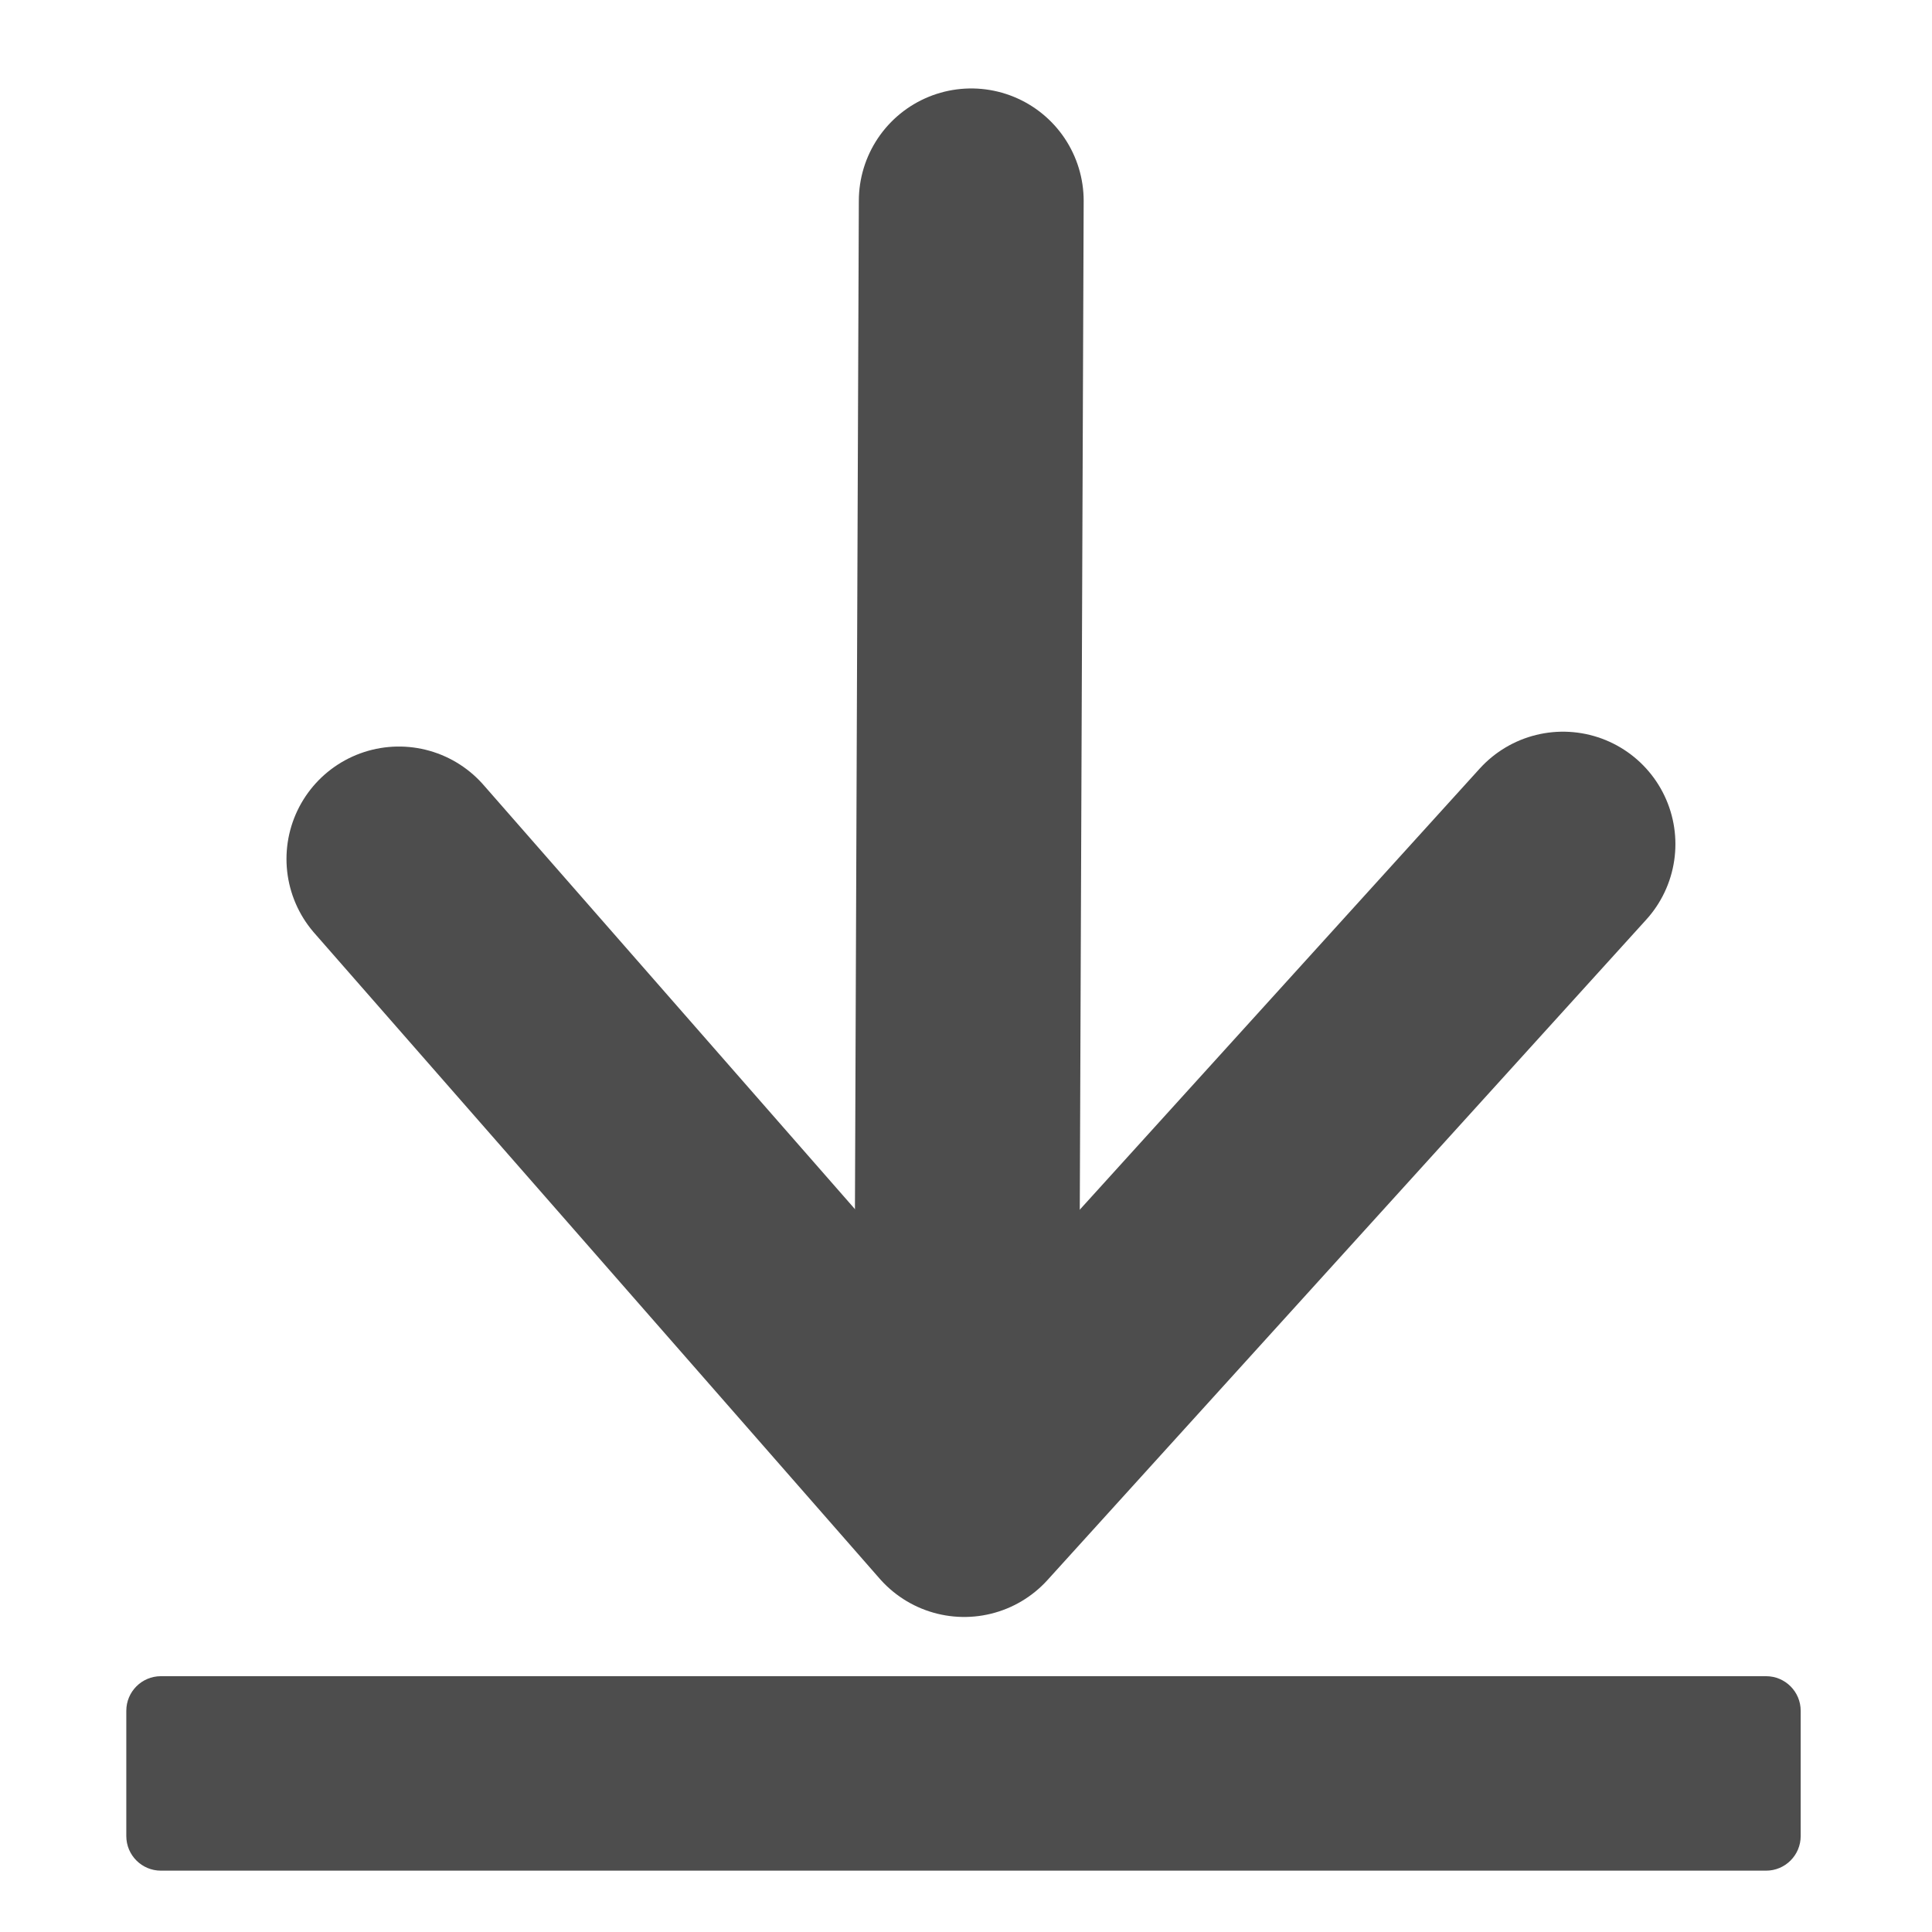
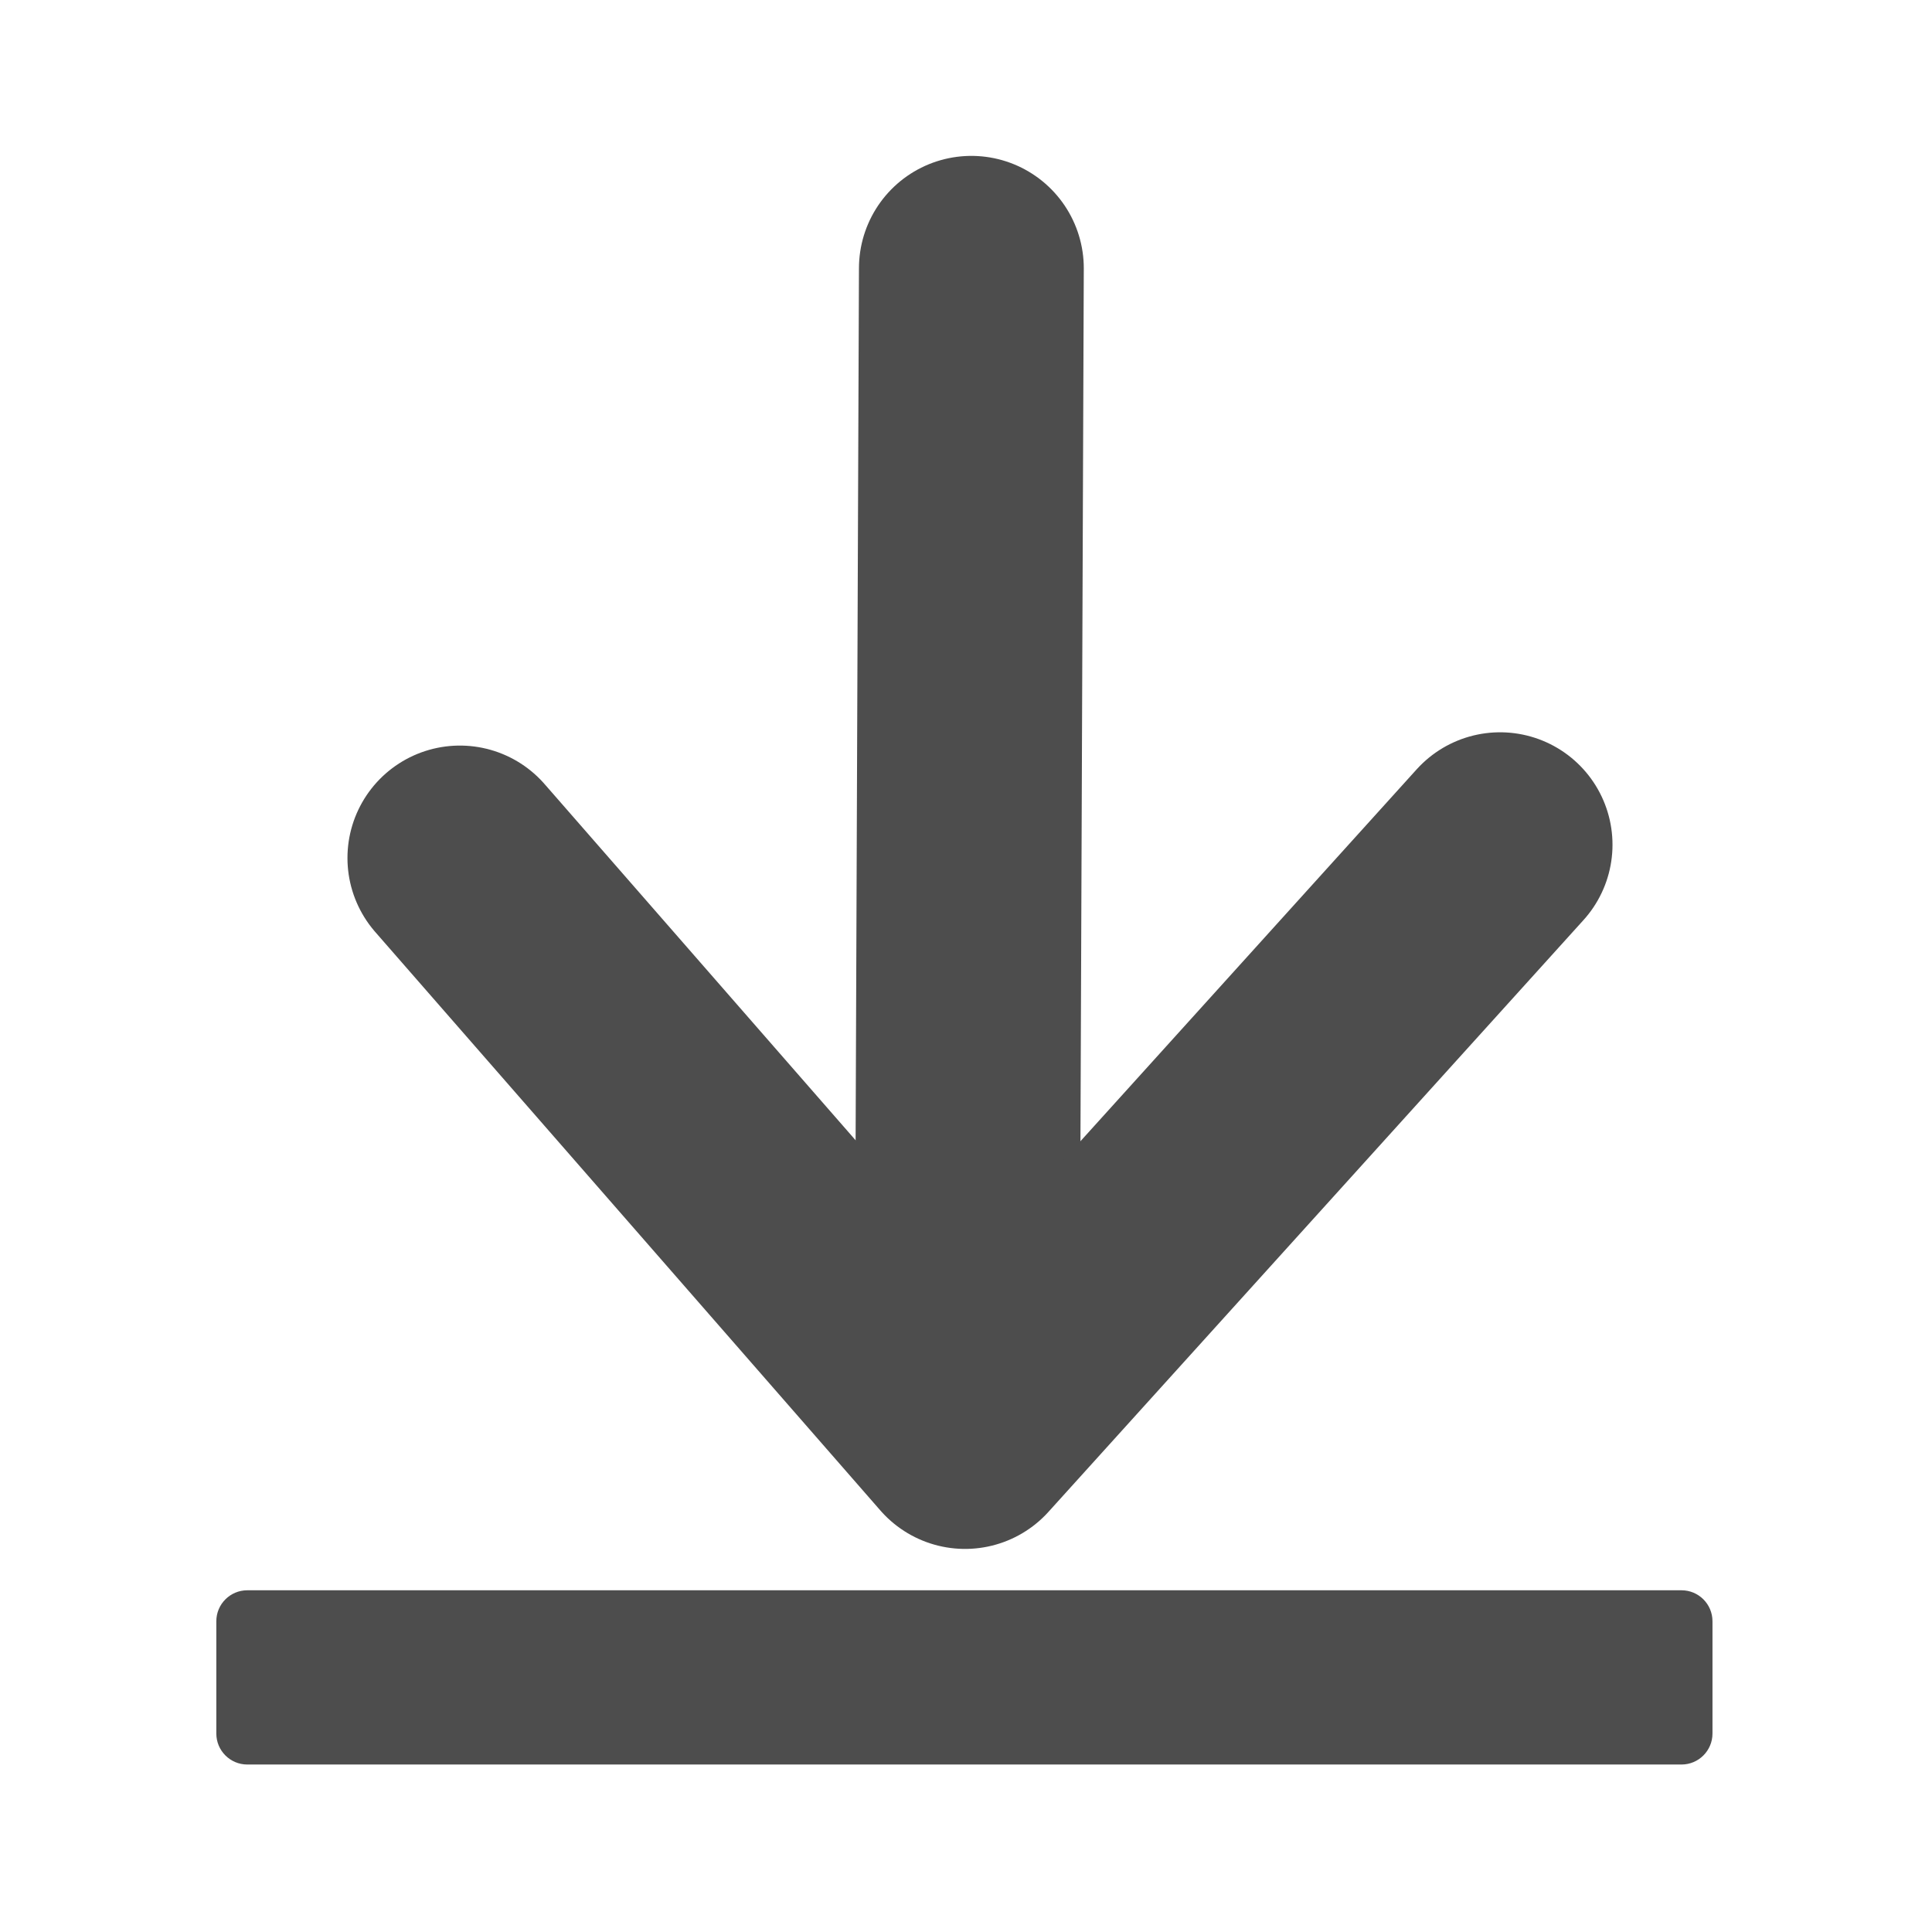
<svg xmlns="http://www.w3.org/2000/svg" width="32" height="32" id="svg2" version="1.1">
  <defs id="defs4">
    <linearGradient id="linearGradient3612">
      <stop style="stop-color:#616161;stop-opacity:1;" offset="0" id="stop3614" />
      <stop style="stop-color:#383838;stop-opacity:1;" offset="1" id="stop3616" />
    </linearGradient>
  </defs>
  <g id="layer3" style="display:inline" />
  <g id="layer1">
-     <path style="display:inline;fill:none;stroke:#4d4d4d;stroke-width:3.724;stroke-linecap:round;stroke-linejoin:miter;stroke-miterlimit:4;stroke-dasharray:none;stroke-opacity:1" d="m 16.087,3.327 -0.082,21.274" id="path6002-1" />
-     <path style="display:inline;fill:none;stroke:#4d4d4d;stroke-width:3.724;stroke-linecap:round;stroke-linejoin:round;stroke-miterlimit:4;stroke-dasharray:none;stroke-opacity:1" d="M 25.888,13.981 15.97,24.92 6.607,14.227" id="path6004-6" />
-     <rect ry="0.573" y="27.763" x="2.092" height="3.221" width="27.733" id="rect3610-0" style="fill:#4d4d4d;fill-opacity:1;stroke:none;stroke-width:0.927" />
+     <path style="display:inline;fill:none;stroke:#4d4d4d;stroke-width:3.724;stroke-linecap:round;stroke-linejoin:miter;stroke-miterlimit:4;stroke-dasharray:none;stroke-opacity:1" d="M 16.089,4.444 16.016,23.507" id="path6002-1" />
+     <path style="display:inline;fill:none;stroke:#4d4d4d;stroke-width:3.724;stroke-linecap:round;stroke-linejoin:round;stroke-miterlimit:4;stroke-dasharray:none;stroke-opacity:1" d="M 24.846,13.991 15.984,23.793 7.617,14.211" id="path6004-6" />
+     <rect ry="0.513" y="26.34" x="3.583" height="2.886" width="24.781" id="rect3610-0" style="fill:#4d4d4d;fill-opacity:1;stroke:none;stroke-width:0.927" />
  </g>
</svg>
